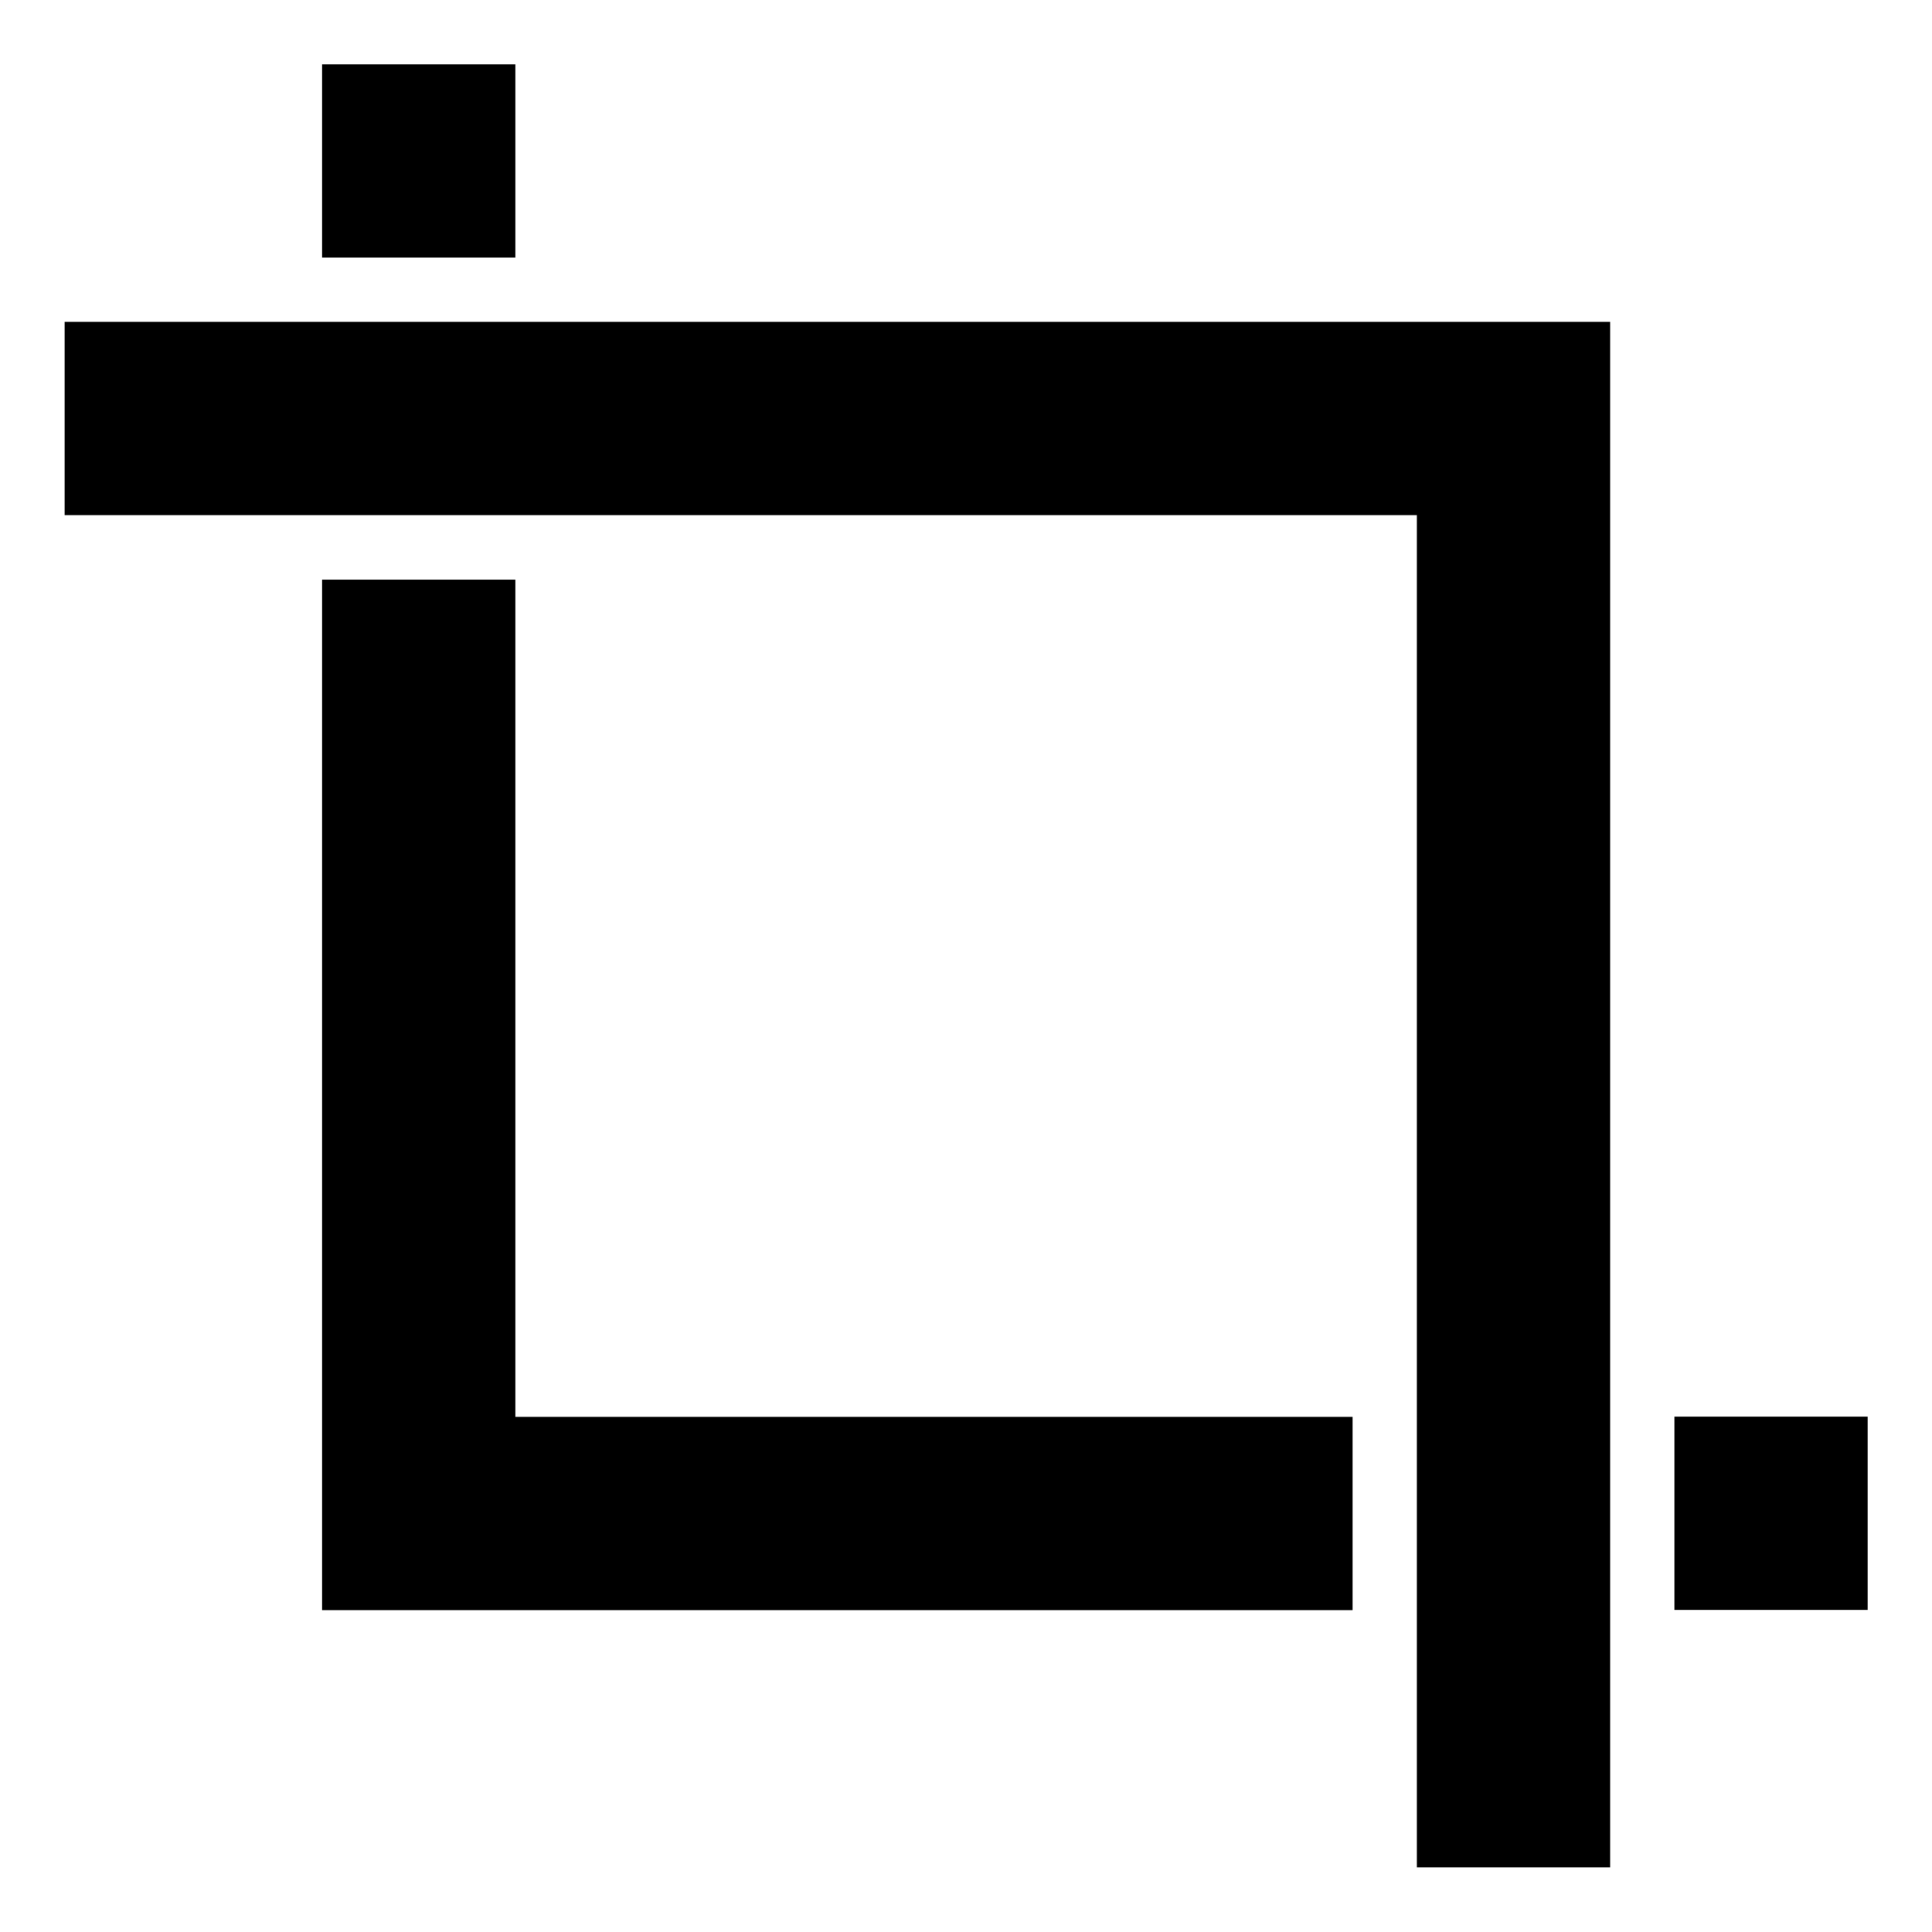
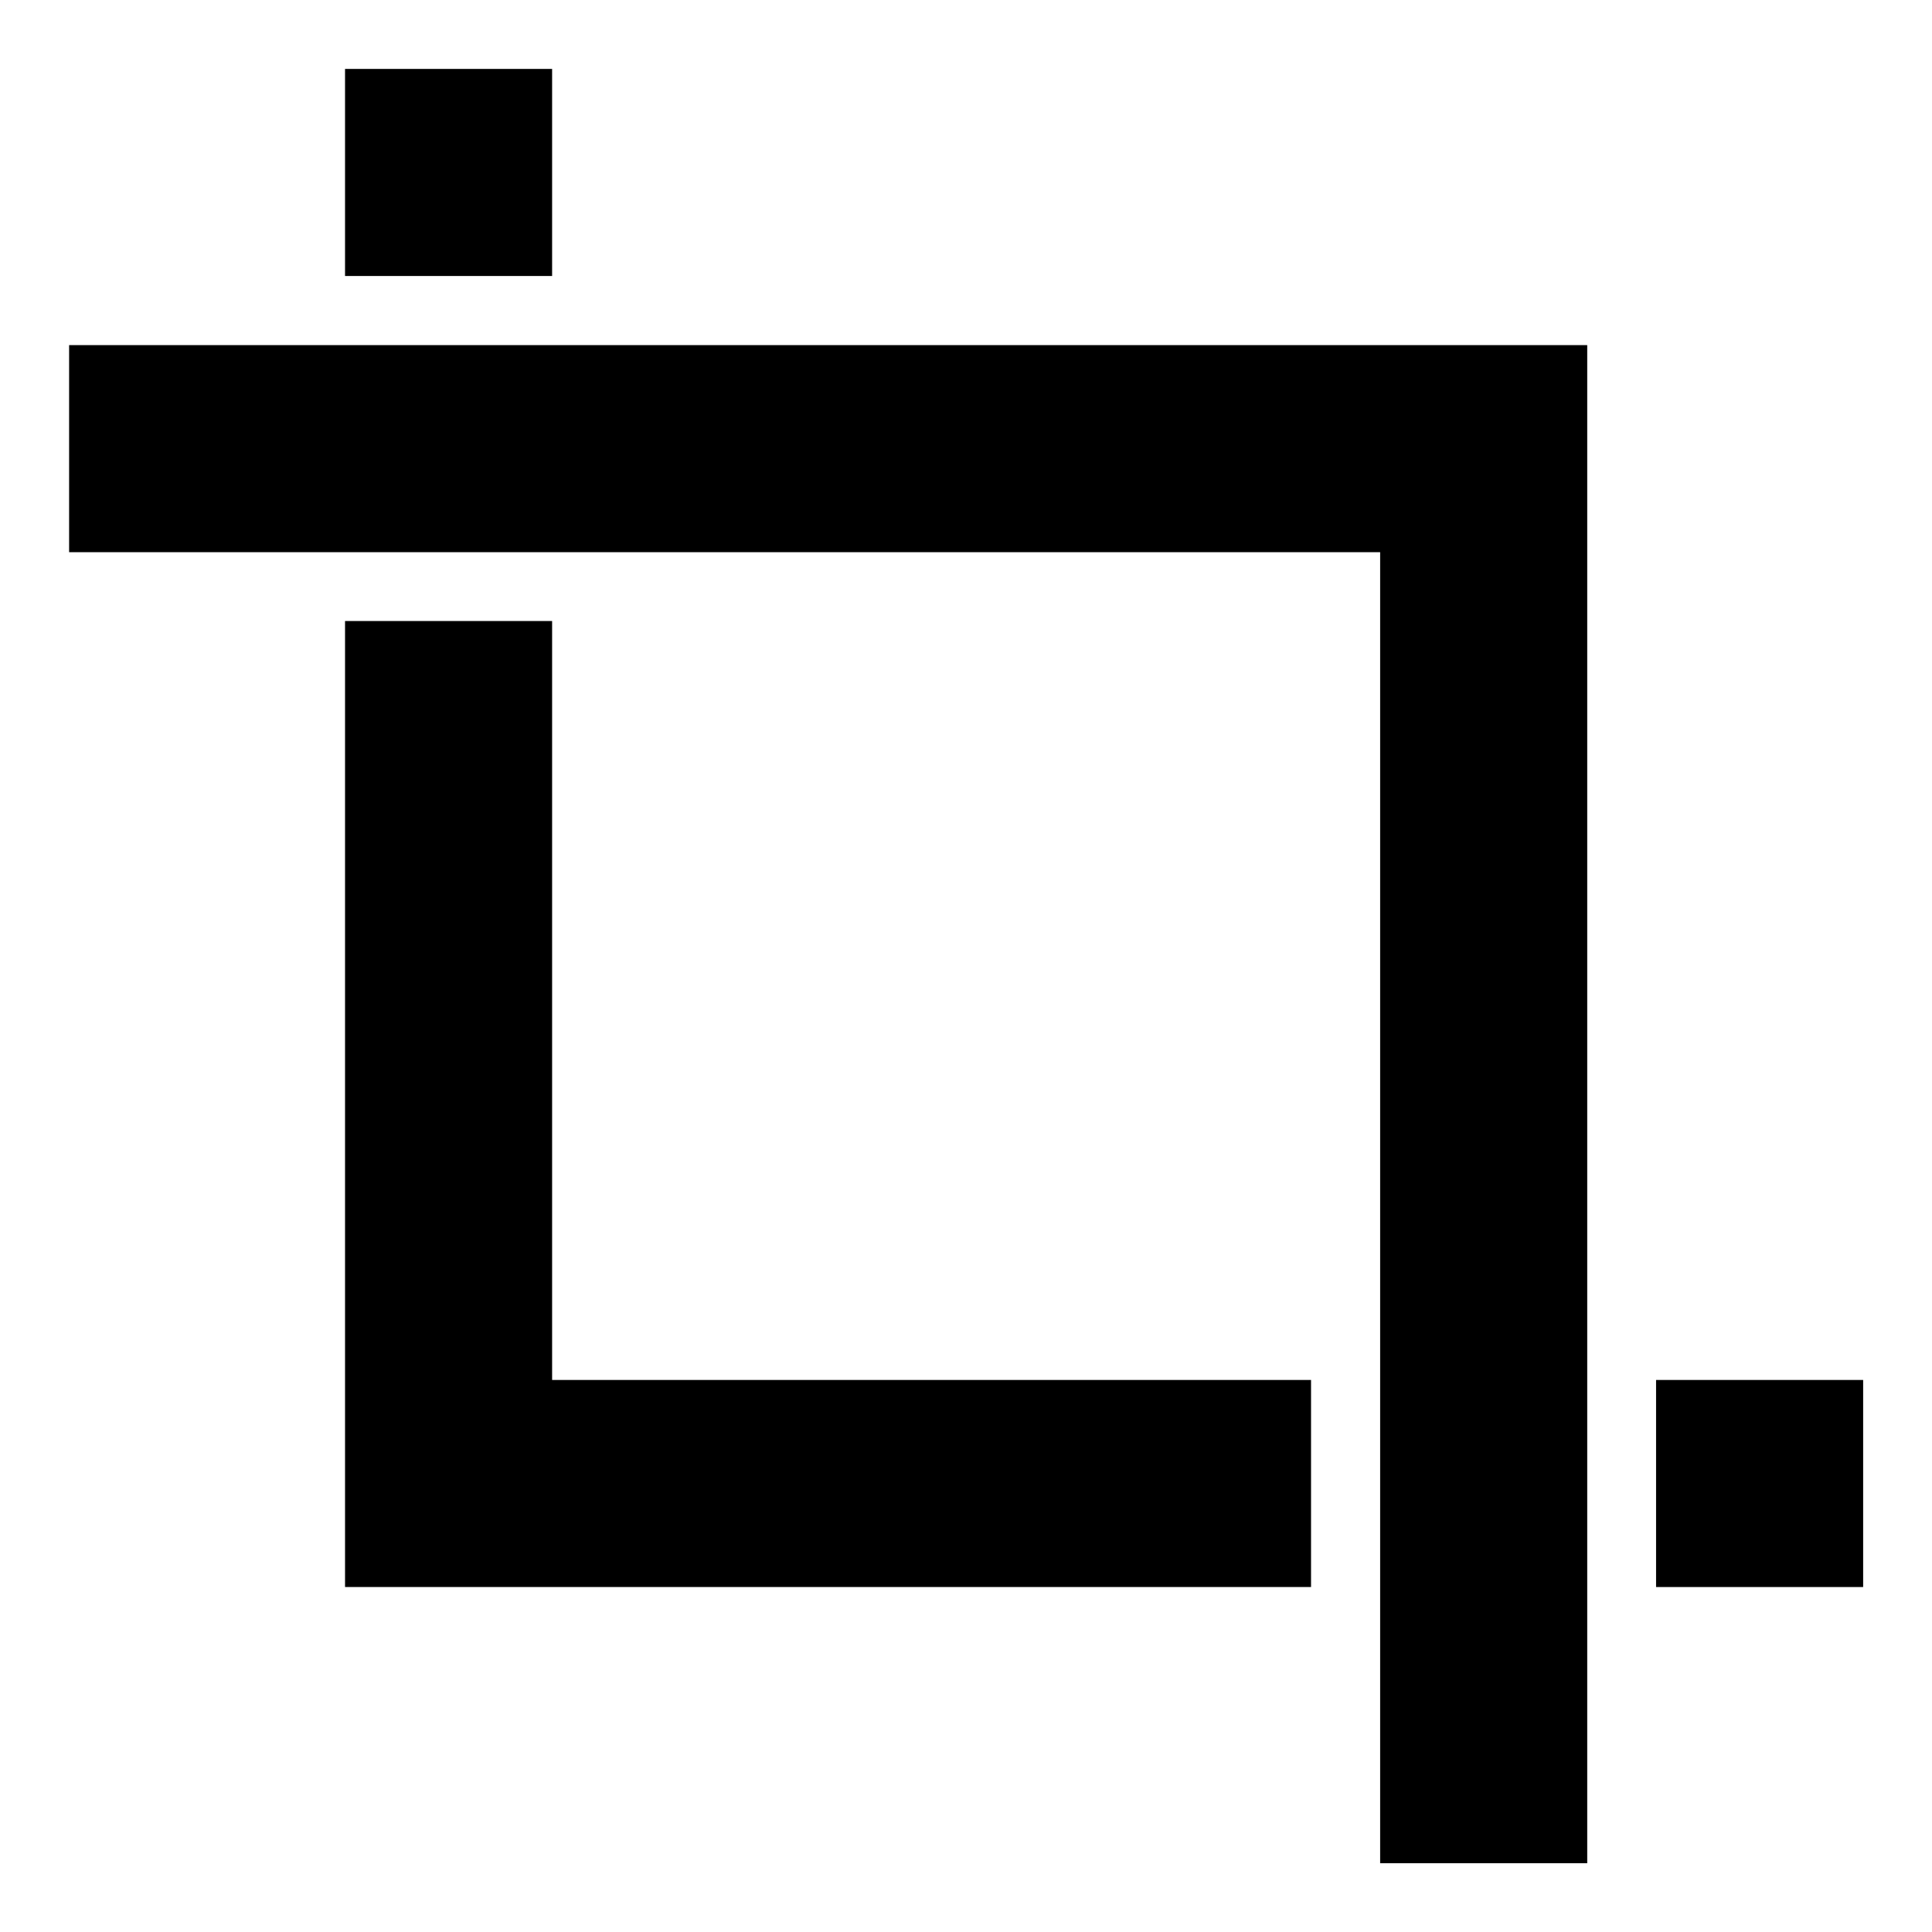
- <svg xmlns="http://www.w3.org/2000/svg" width="30" height="30" viewBox="0 0 7.937 7.938" version="1.1" id="svg8">
+ <svg xmlns="http://www.w3.org/2000/svg" width="28" height="28" viewBox="0 0 7.408 7.408" version="1.1" id="svg8">
  <defs id="defs2" />
-   <g id="layer1" transform="translate(0,-289.0625)">
-     <rect style="opacity:1;vector-effect:none;fill:#000000;fill-opacity:1;stroke:none;stroke-width:0.529;stroke-linecap:round;stroke-linejoin:round;stroke-miterlimit:4;stroke-dasharray:none;stroke-dashoffset:0;stroke-opacity:1" id="rect827" width="0.794" height="0.794" x="1.323" y="289.327" />
-     <rect style="opacity:1;vector-effect:none;fill:#000000;fill-opacity:1;stroke:none;stroke-width:0.529;stroke-linecap:round;stroke-linejoin:round;stroke-miterlimit:4;stroke-dasharray:none;stroke-dashoffset:0;stroke-opacity:1" id="rect829" width="0.794" height="0.794" x="6.879" y="294.883" />
-     <path style="fill:#000000;fill-opacity:1;stroke:none;stroke-width:0.265px;stroke-linecap:butt;stroke-linejoin:miter;stroke-opacity:1" d="m 0.265,290.385 v 0.794 H 5.821 v 5.556 h 0.794 v -6.35 z" id="path831" />
-     <path style="fill:#000000;fill-opacity:1;stroke:none;stroke-width:0.265px;stroke-linecap:butt;stroke-linejoin:miter;stroke-opacity:1" d="m 1.323,291.444 h 0.794 v 3.44 h 3.44 v 0.794 H 1.323 Z" id="path835" />
+   <g id="layer1" transform="translate(0,-289.5917)">
+     <rect style="opacity:1;vector-effect:none;fill:#000000;fill-opacity:1;stroke:none;stroke-width:0.529;stroke-linecap:round;stroke-linejoin:round;stroke-miterlimit:4;stroke-dasharray:none;stroke-dashoffset:0;stroke-opacity:1" id="rect827" width="0.794" height="0.794" x="1.323" y="289.856" />
+     <rect style="opacity:1;vector-effect:none;fill:#000000;fill-opacity:1;stroke:none;stroke-width:0.529;stroke-linecap:round;stroke-linejoin:round;stroke-miterlimit:4;stroke-dasharray:none;stroke-dashoffset:0;stroke-opacity:1" id="rect829" width="0.794" height="0.794" x="6.35" y="294.883" />
+     <path style="fill:#000000;fill-opacity:1;stroke:none;stroke-width:0.265px;stroke-linecap:butt;stroke-linejoin:miter;stroke-opacity:1" d="m 0.265,290.915 v 0.794 H 5.292 v 5.027 h 0.794 v -5.821 z" id="path831" />
+     <path style="fill:#000000;fill-opacity:1;stroke:none;stroke-width:0.265px;stroke-linecap:butt;stroke-linejoin:miter;stroke-opacity:1" d="m 1.323,291.973 h 0.794 l 0,2.91 2.91,10e-6 v 0.794 l -3.704,-10e-6 z" id="path835" />
  </g>
</svg>
